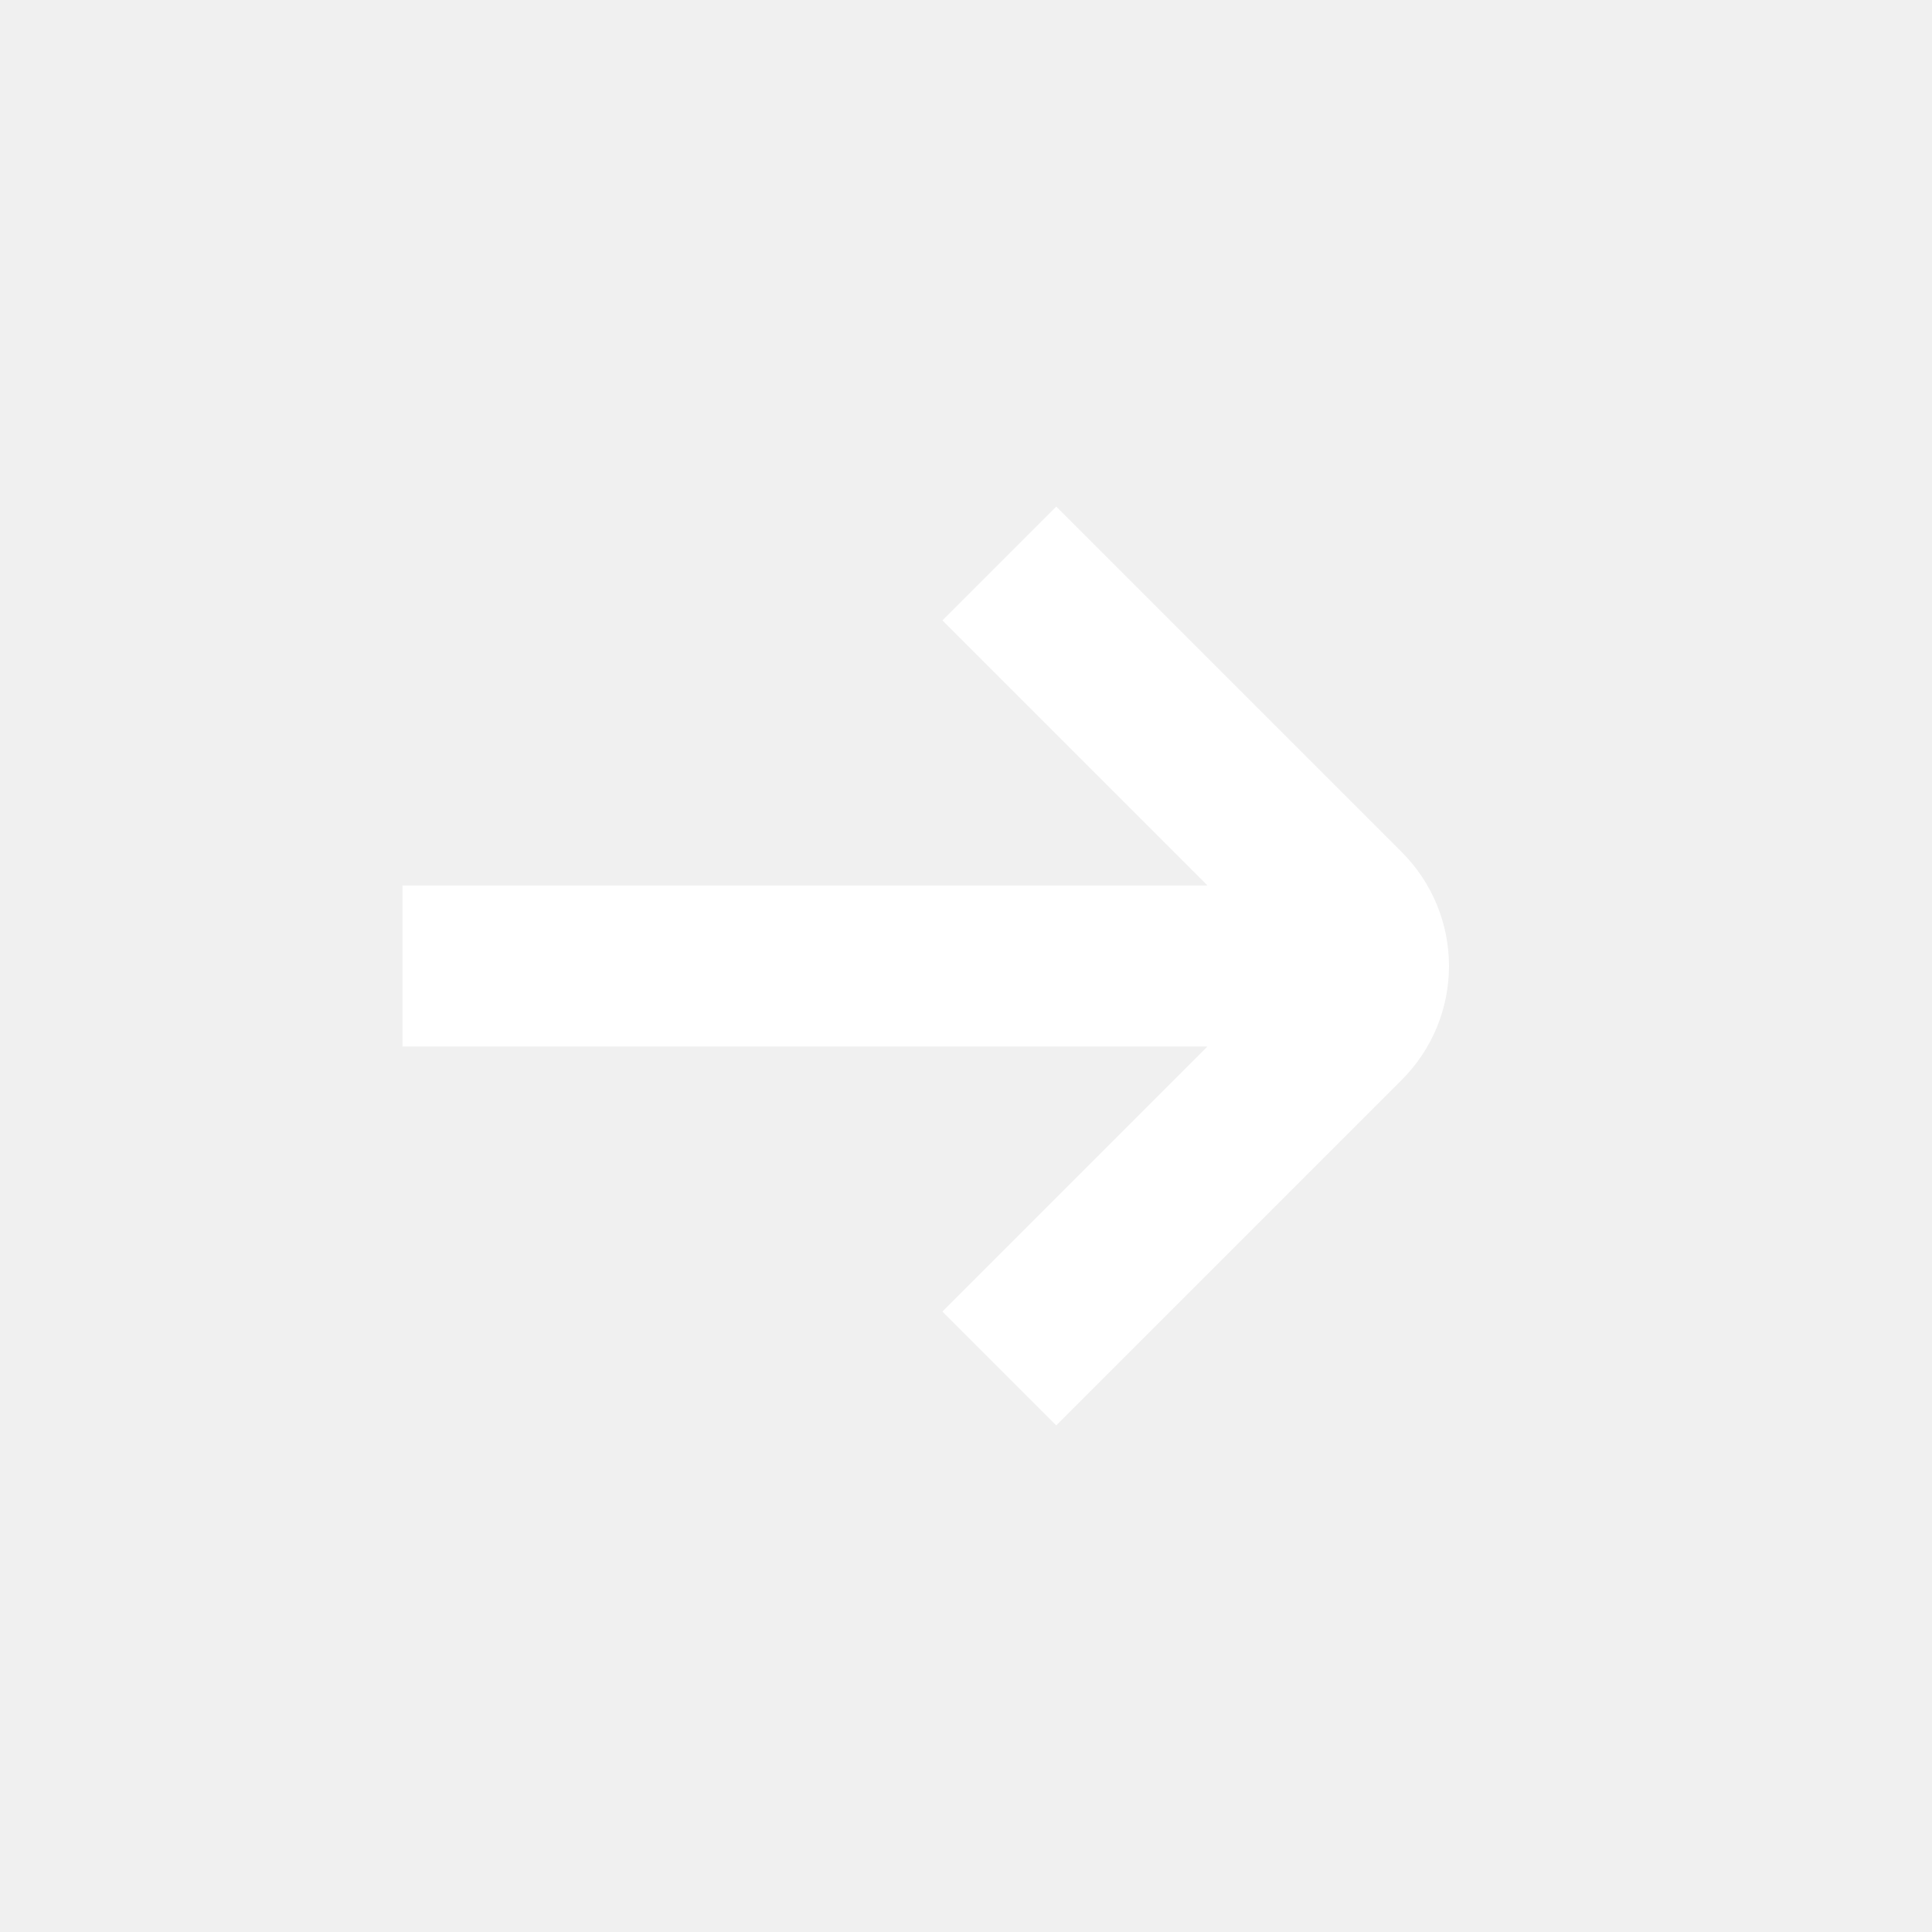
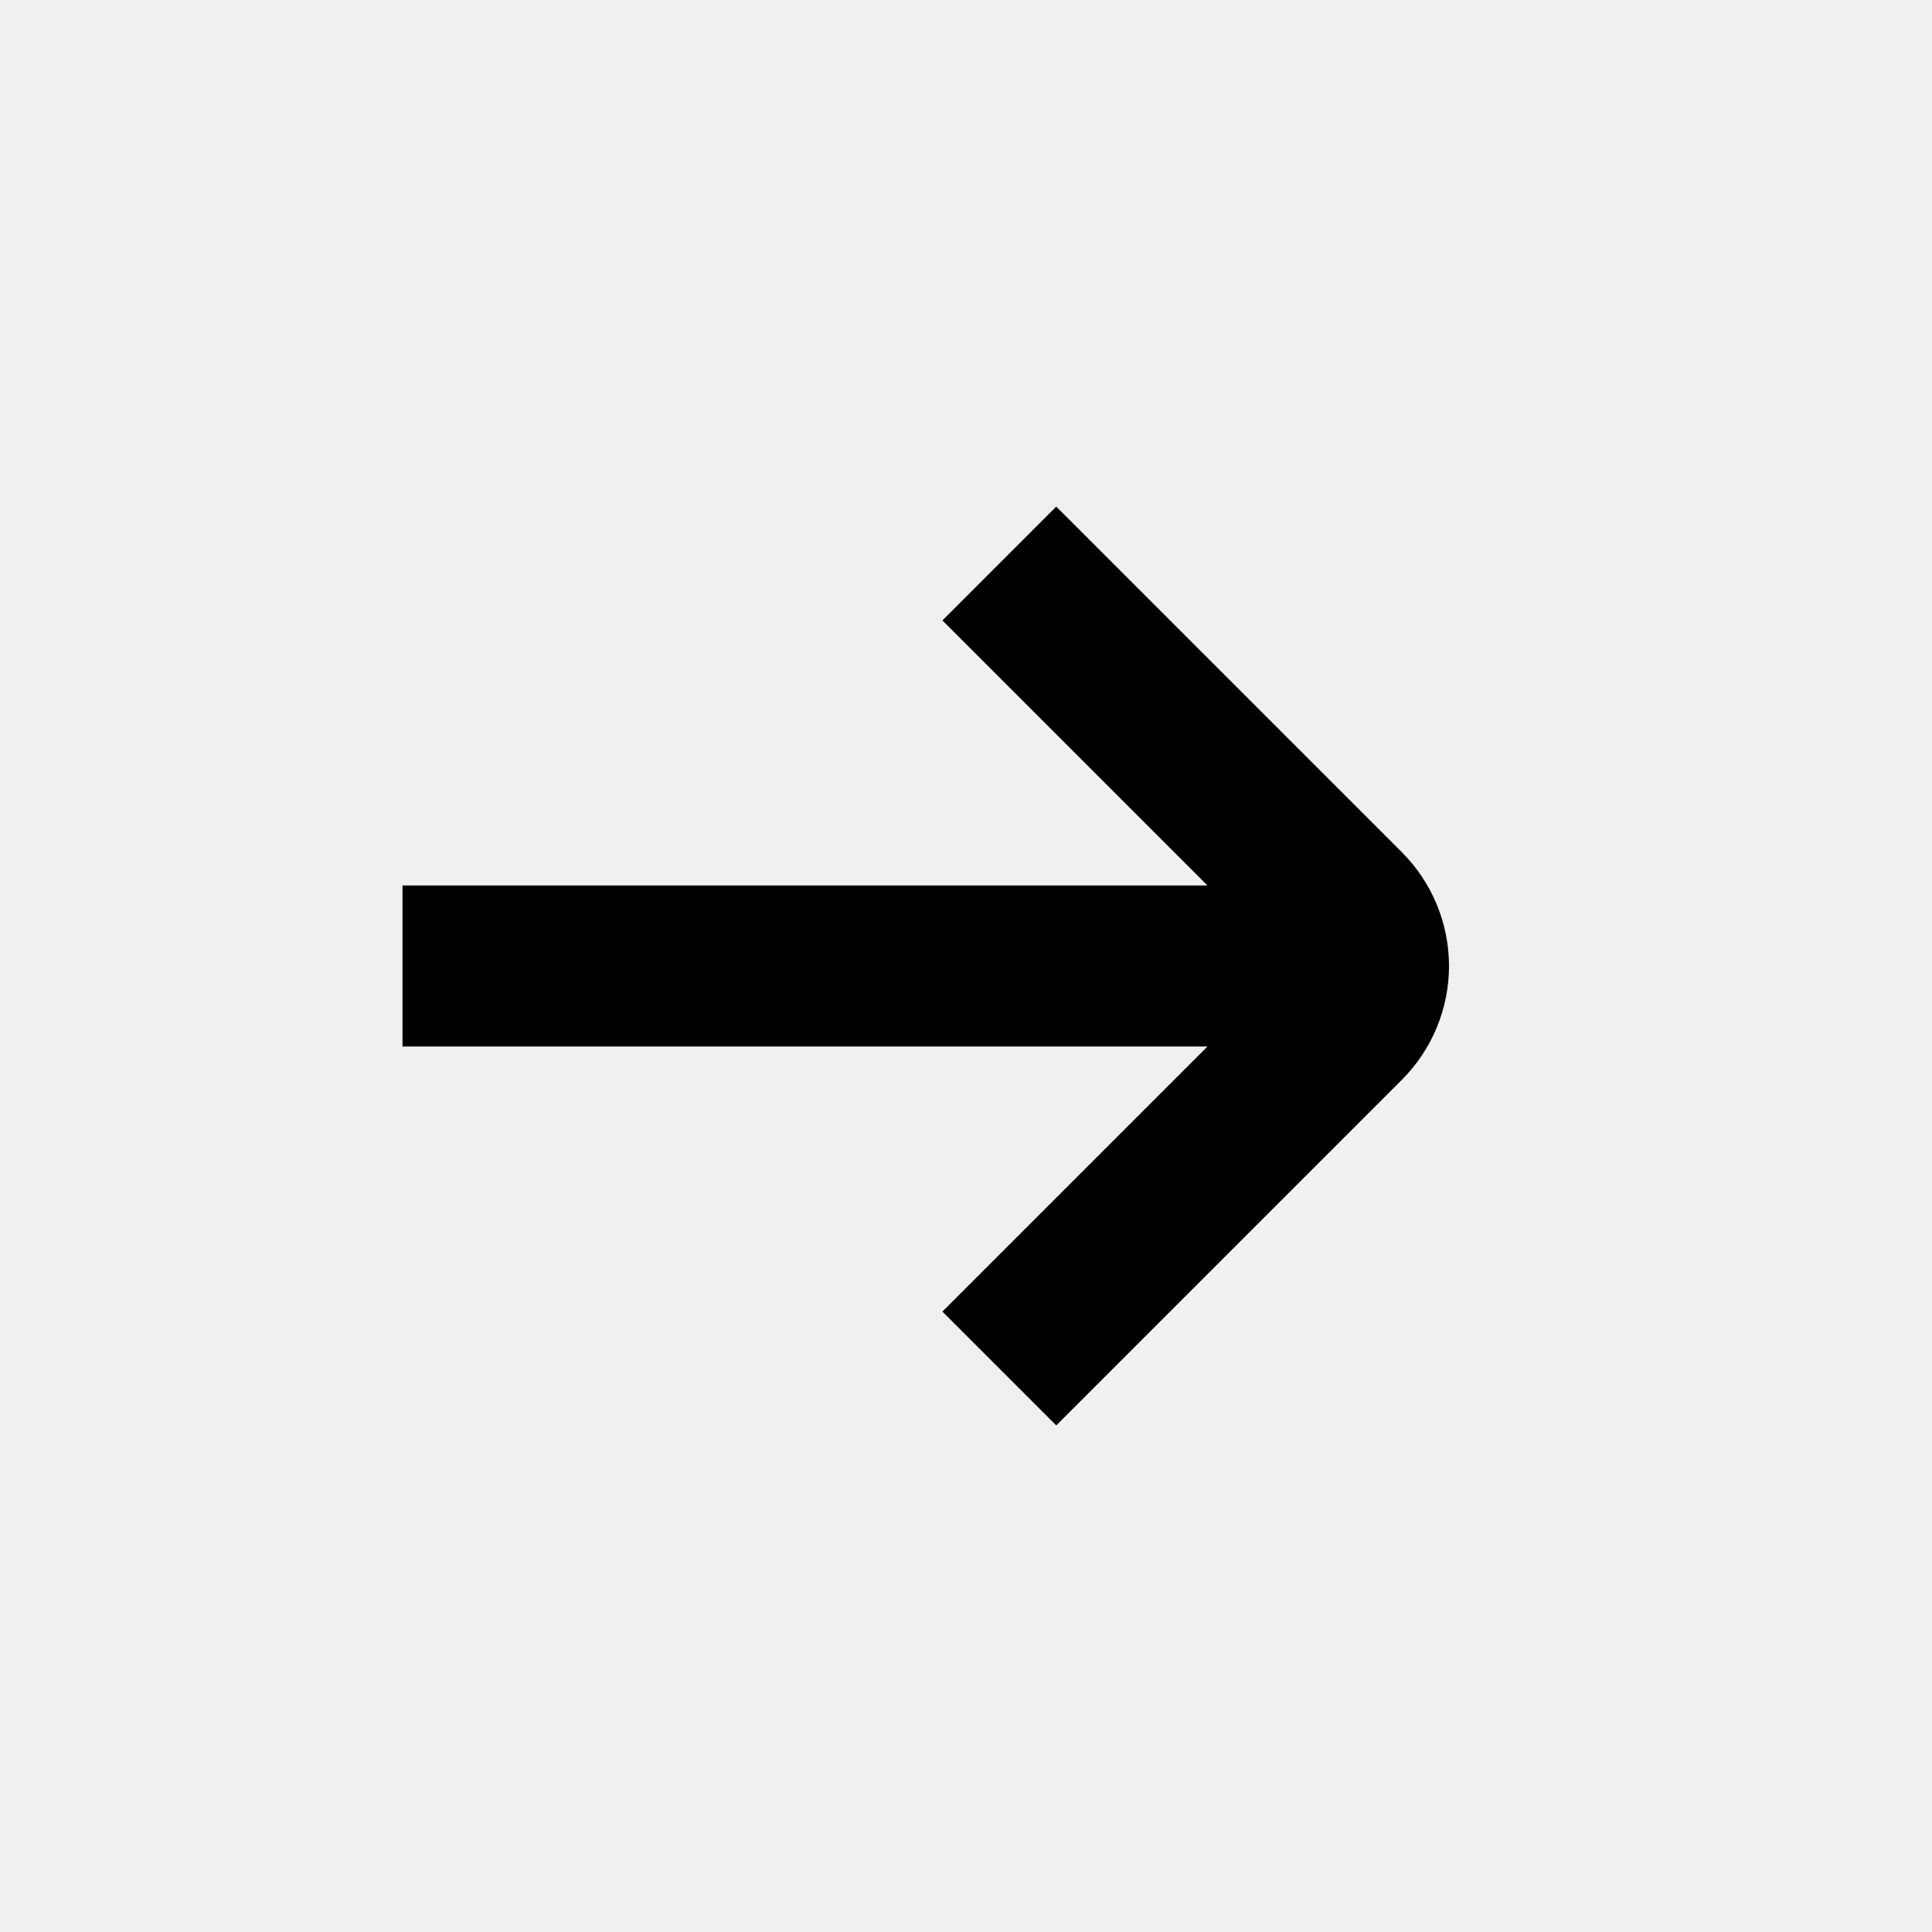
<svg xmlns="http://www.w3.org/2000/svg" width="24" height="24" viewBox="0 0 24 24" fill="none">
-   <path d="M17.414 10.586L13.121 6.293L11.707 7.707L15 11H5V13H15L11.707 16.293L13.121 17.707L17.414 13.414C17.789 13.039 18 12.53 18 12C18 11.47 17.789 10.961 17.414 10.586Z" fill="white" />
+   <path d="M17.414 10.586L13.121 6.293L11.707 7.707L15 11H5V13H15L11.707 16.293L13.121 17.707L17.414 13.414C17.789 13.039 18 12.53 18 12C18 11.47 17.789 10.961 17.414 10.586Z" fill="currentColor" />
</svg>
